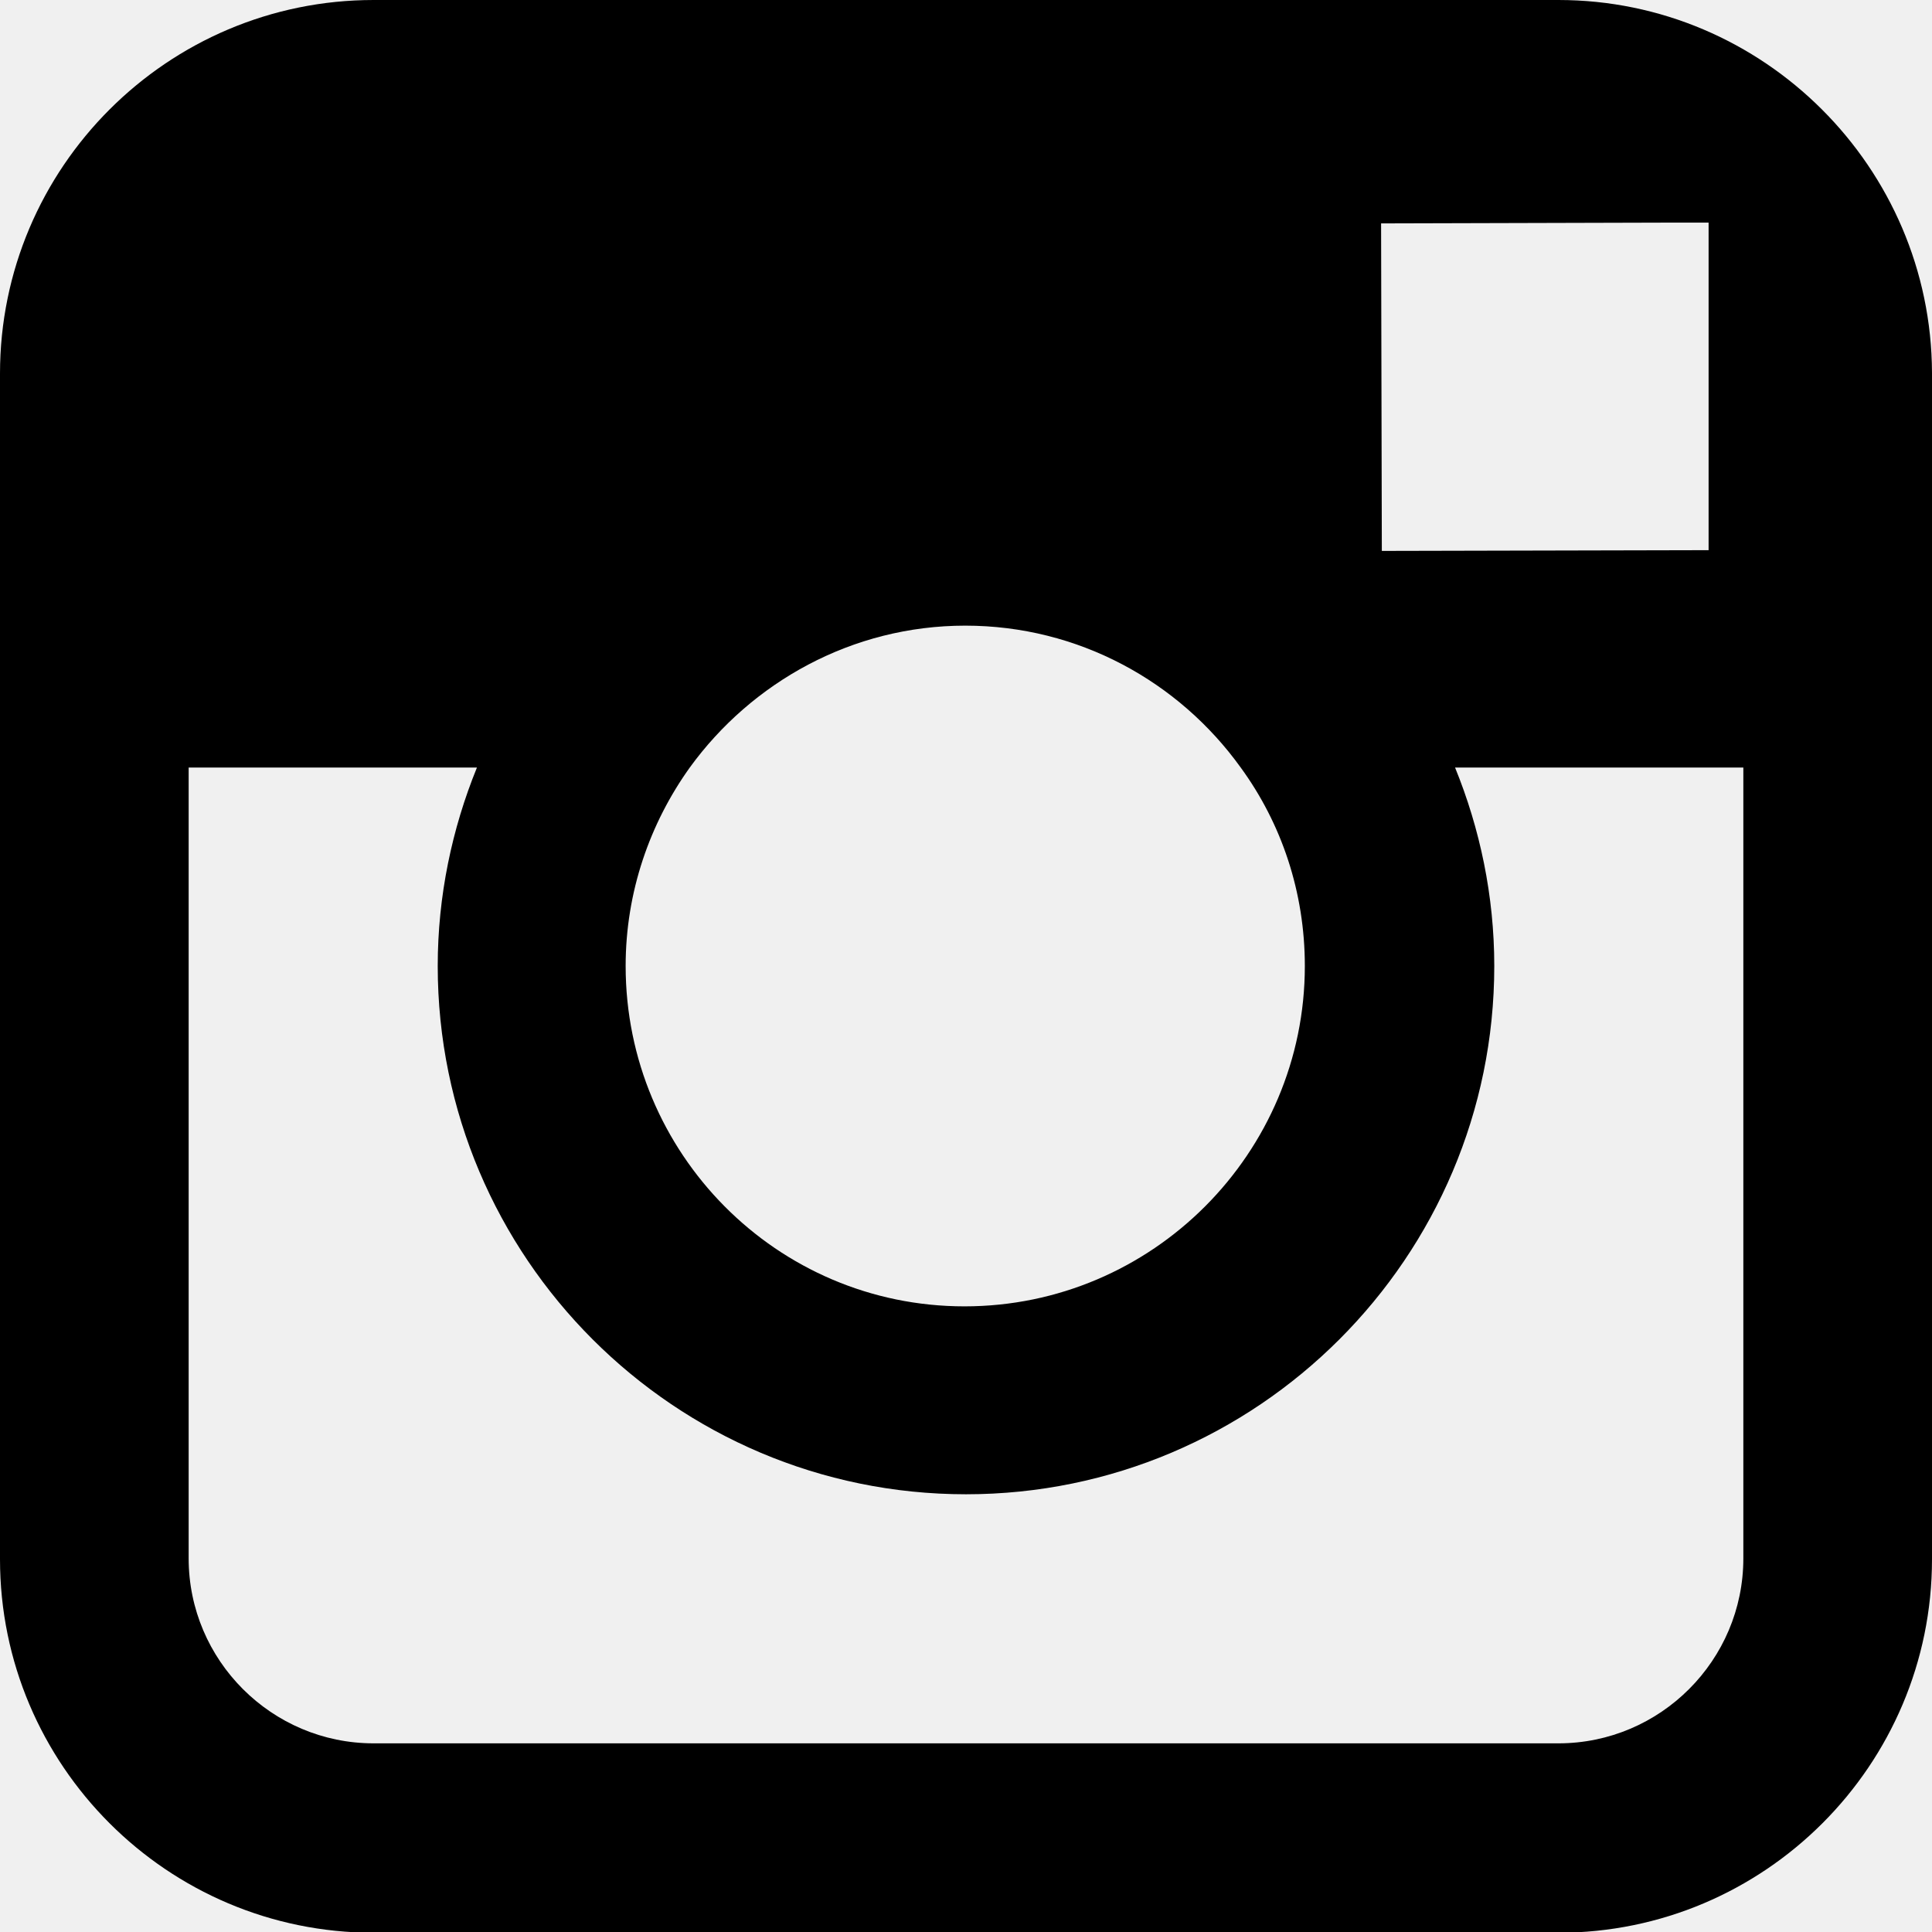
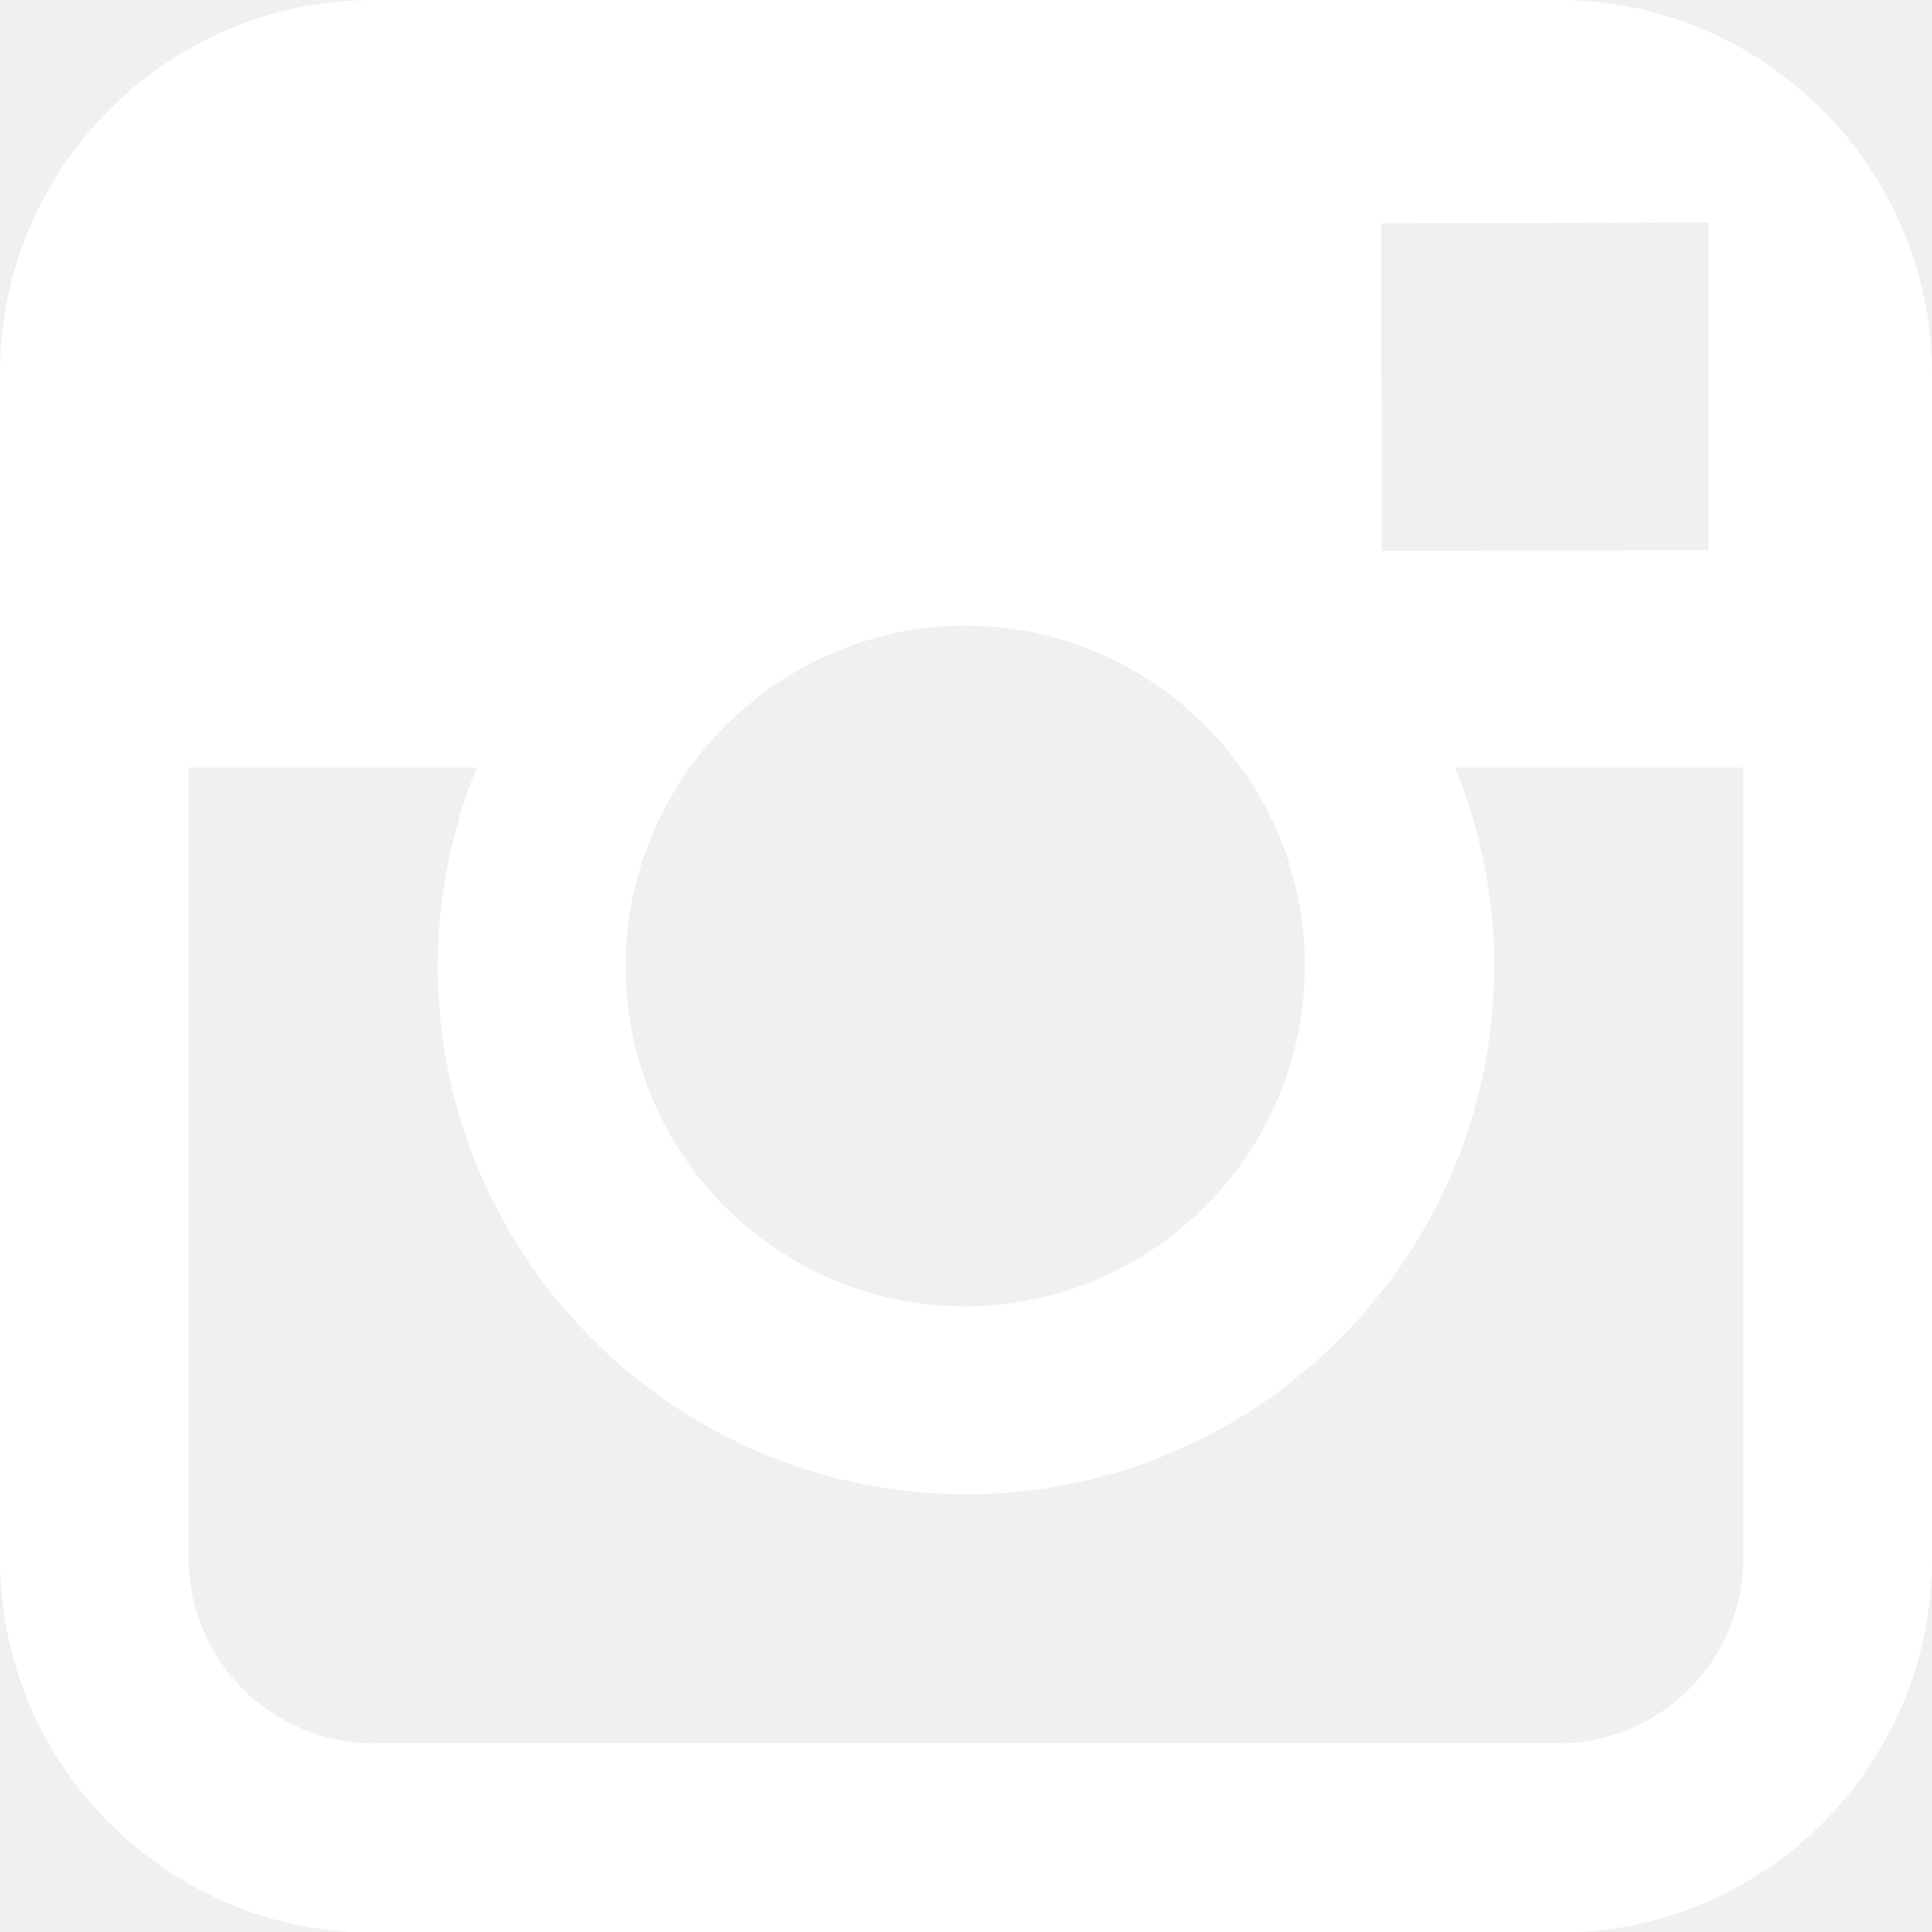
<svg xmlns="http://www.w3.org/2000/svg" width="60" height="60" viewBox="0 0 60 60" fill="none">
  <g clip-path="url(#clip0_6_528)">
-     <path d="M48.398 0H11.602C5.203 0 0 5.203 0 11.602V23.859V48.422C0 54.82 5.203 60.023 11.602 60.023H48.398C54.797 60.023 60 54.82 60 48.422V23.836V11.578C59.977 5.203 54.773 0 48.398 0ZM51.727 6.914H53.062V8.227V17.086L42.914 17.109L42.891 6.938L51.727 6.914ZM21.422 23.836C23.344 21.188 26.461 19.43 29.977 19.43C33.492 19.43 36.609 21.164 38.531 23.836C39.797 25.57 40.523 27.703 40.523 30C40.523 35.812 35.789 40.57 29.953 40.57C24.117 40.57 19.43 35.812 19.43 30C19.43 27.703 20.18 25.57 21.422 23.836ZM54.141 48.398C54.141 51.562 51.562 54.141 48.398 54.141H11.602C8.438 54.141 5.859 51.562 5.859 48.398V23.836H14.812C14.039 25.734 13.594 27.82 13.594 30C13.594 39.047 20.953 46.406 30 46.406C39.047 46.406 46.406 39.047 46.406 30C46.406 27.82 45.961 25.734 45.188 23.836H54.141V48.398Z" fill="black" />
+     <path d="M48.398 0H11.602C5.203 0 0 5.203 0 11.602V23.859V48.422C0 54.82 5.203 60.023 11.602 60.023H48.398C54.797 60.023 60 54.82 60 48.422V23.836V11.578C59.977 5.203 54.773 0 48.398 0ZM51.727 6.914H53.062V8.227V17.086L42.914 17.109L42.891 6.938L51.727 6.914ZM21.422 23.836C23.344 21.188 26.461 19.43 29.977 19.43C33.492 19.43 36.609 21.164 38.531 23.836C39.797 25.57 40.523 27.703 40.523 30C40.523 35.812 35.789 40.57 29.953 40.57C24.117 40.57 19.43 35.812 19.43 30C19.43 27.703 20.18 25.57 21.422 23.836ZM54.141 48.398C54.141 51.562 51.562 54.141 48.398 54.141H11.602C8.438 54.141 5.859 51.562 5.859 48.398V23.836H14.812C14.039 25.734 13.594 27.82 13.594 30C13.594 39.047 20.953 46.406 30 46.406C39.047 46.406 46.406 39.047 46.406 30C46.406 27.82 45.961 25.734 45.188 23.836H54.141V48.398Z" fill="#fff" />
  </g>
  <defs>
    <clipPath id="clip0_6_528">
      <rect width="60" height="60" fill="white" />
    </clipPath>
  </defs>
</svg>
